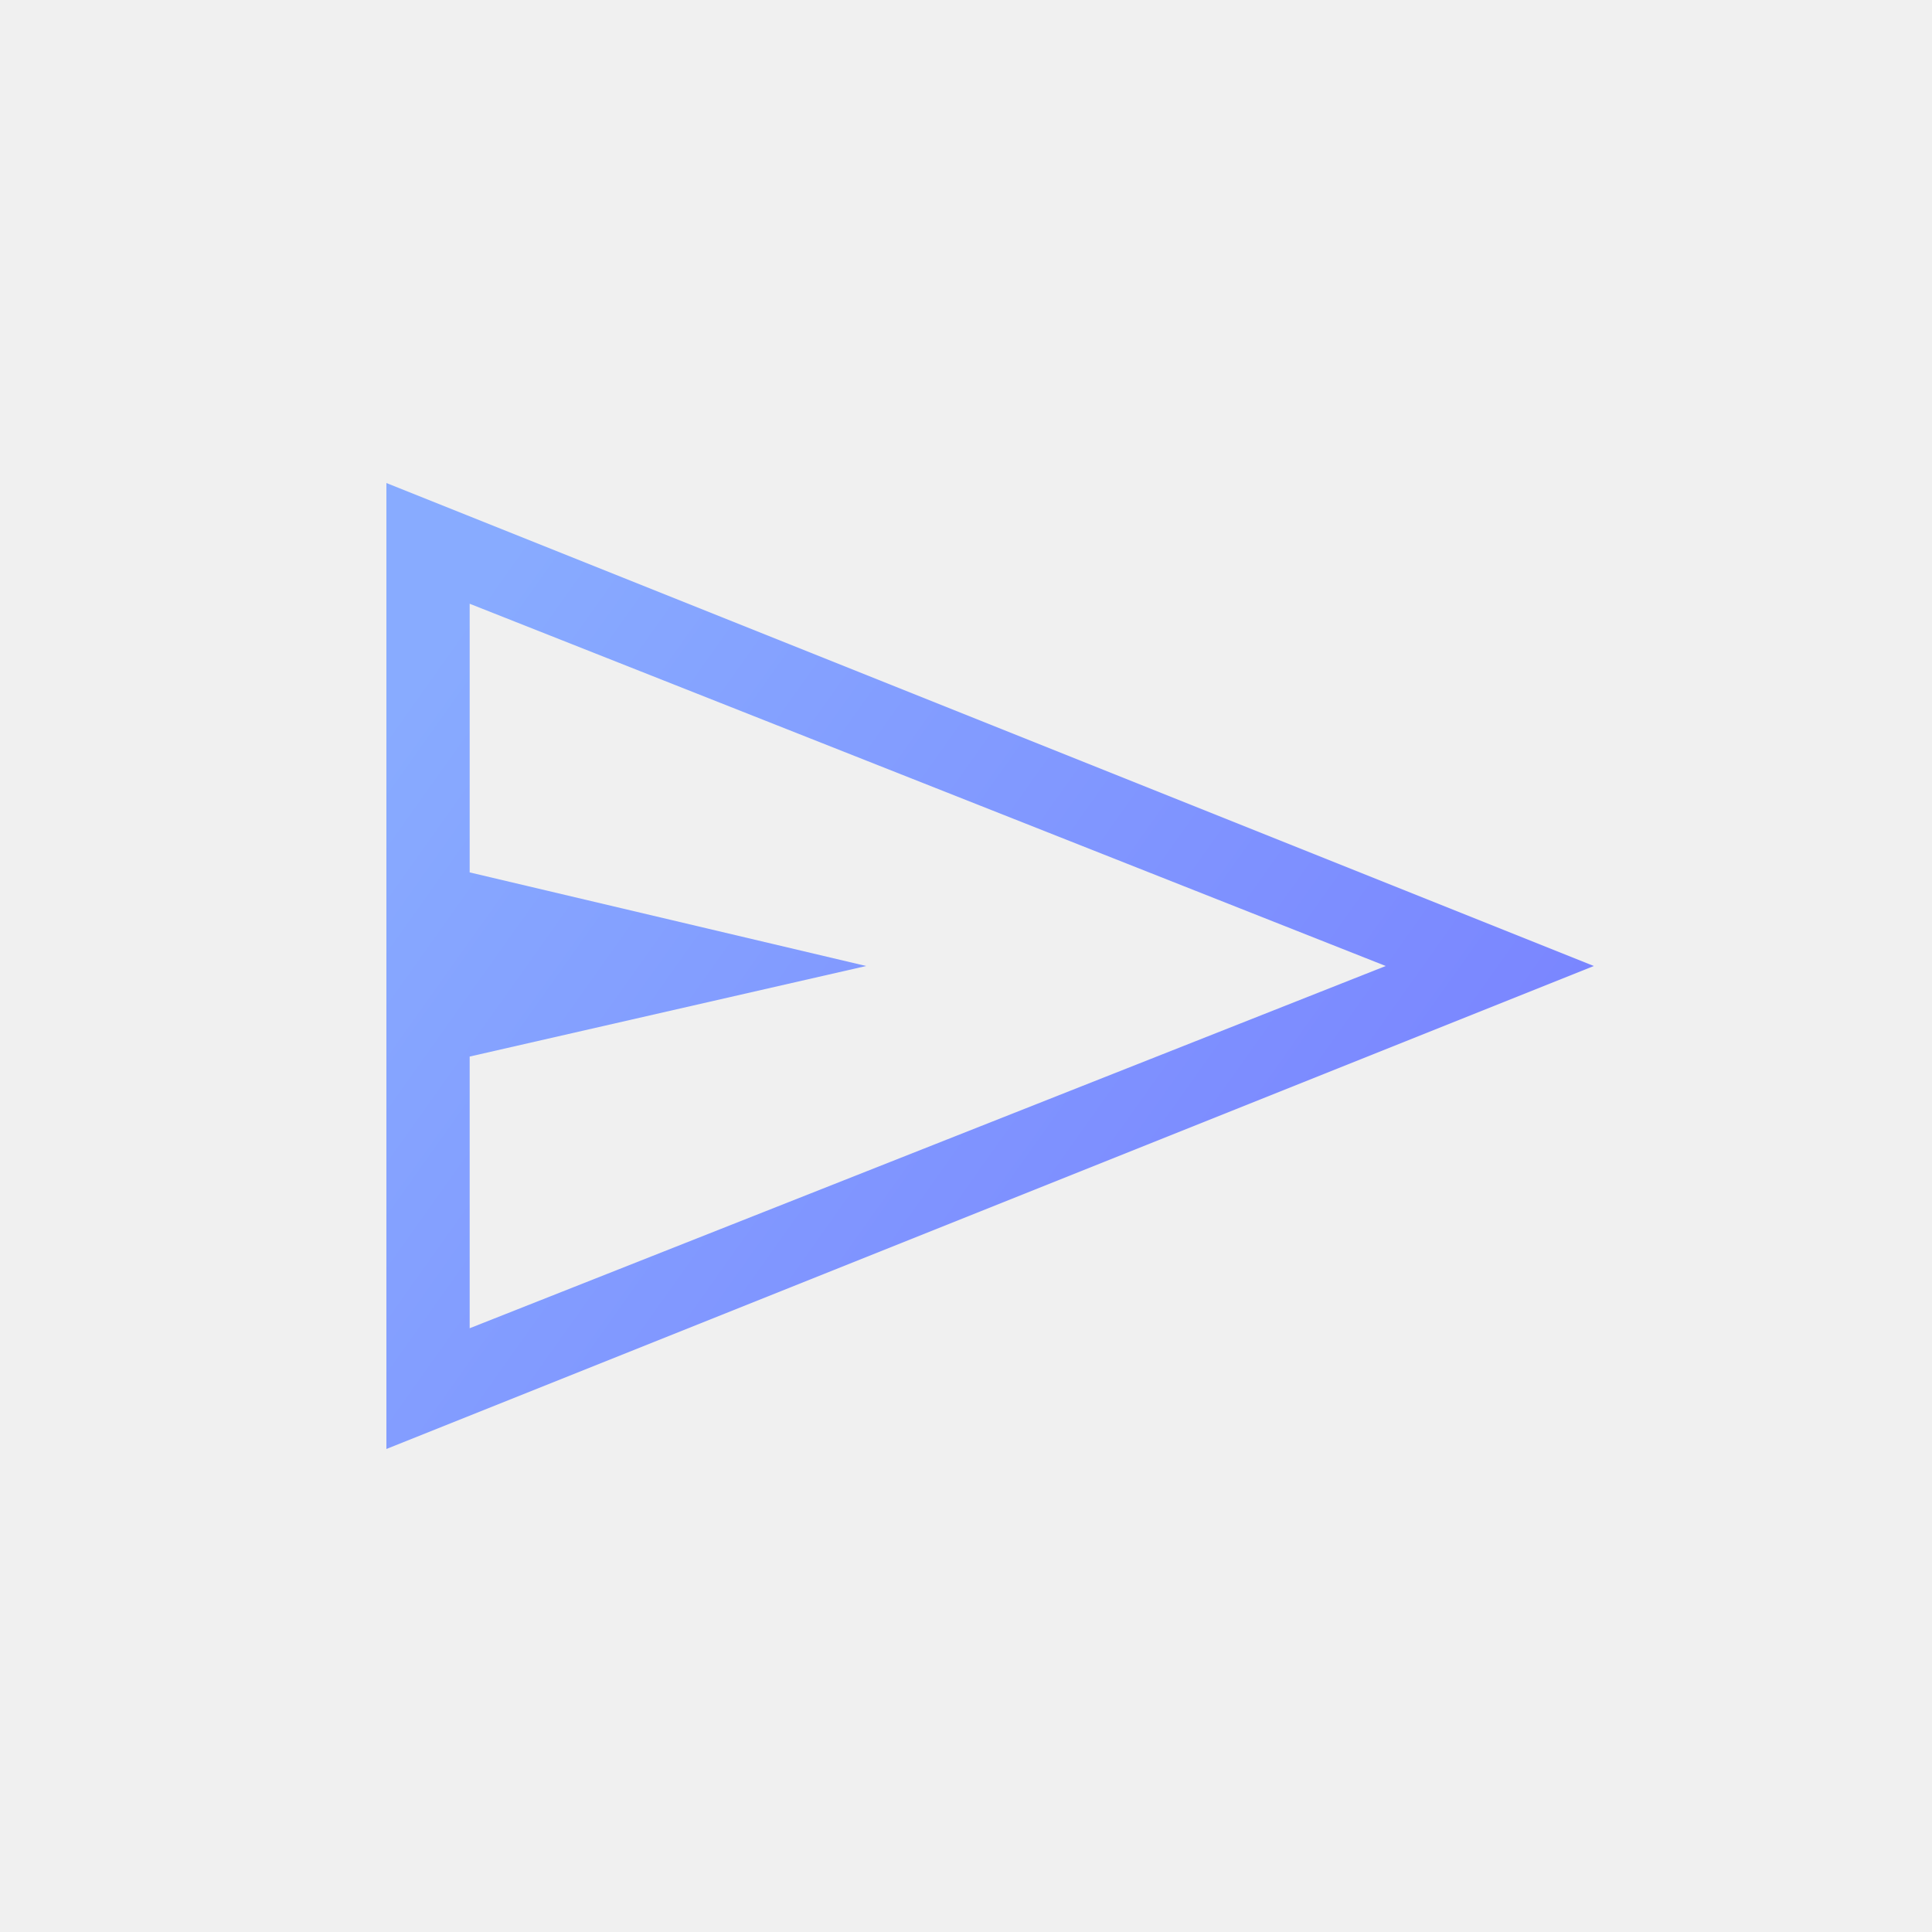
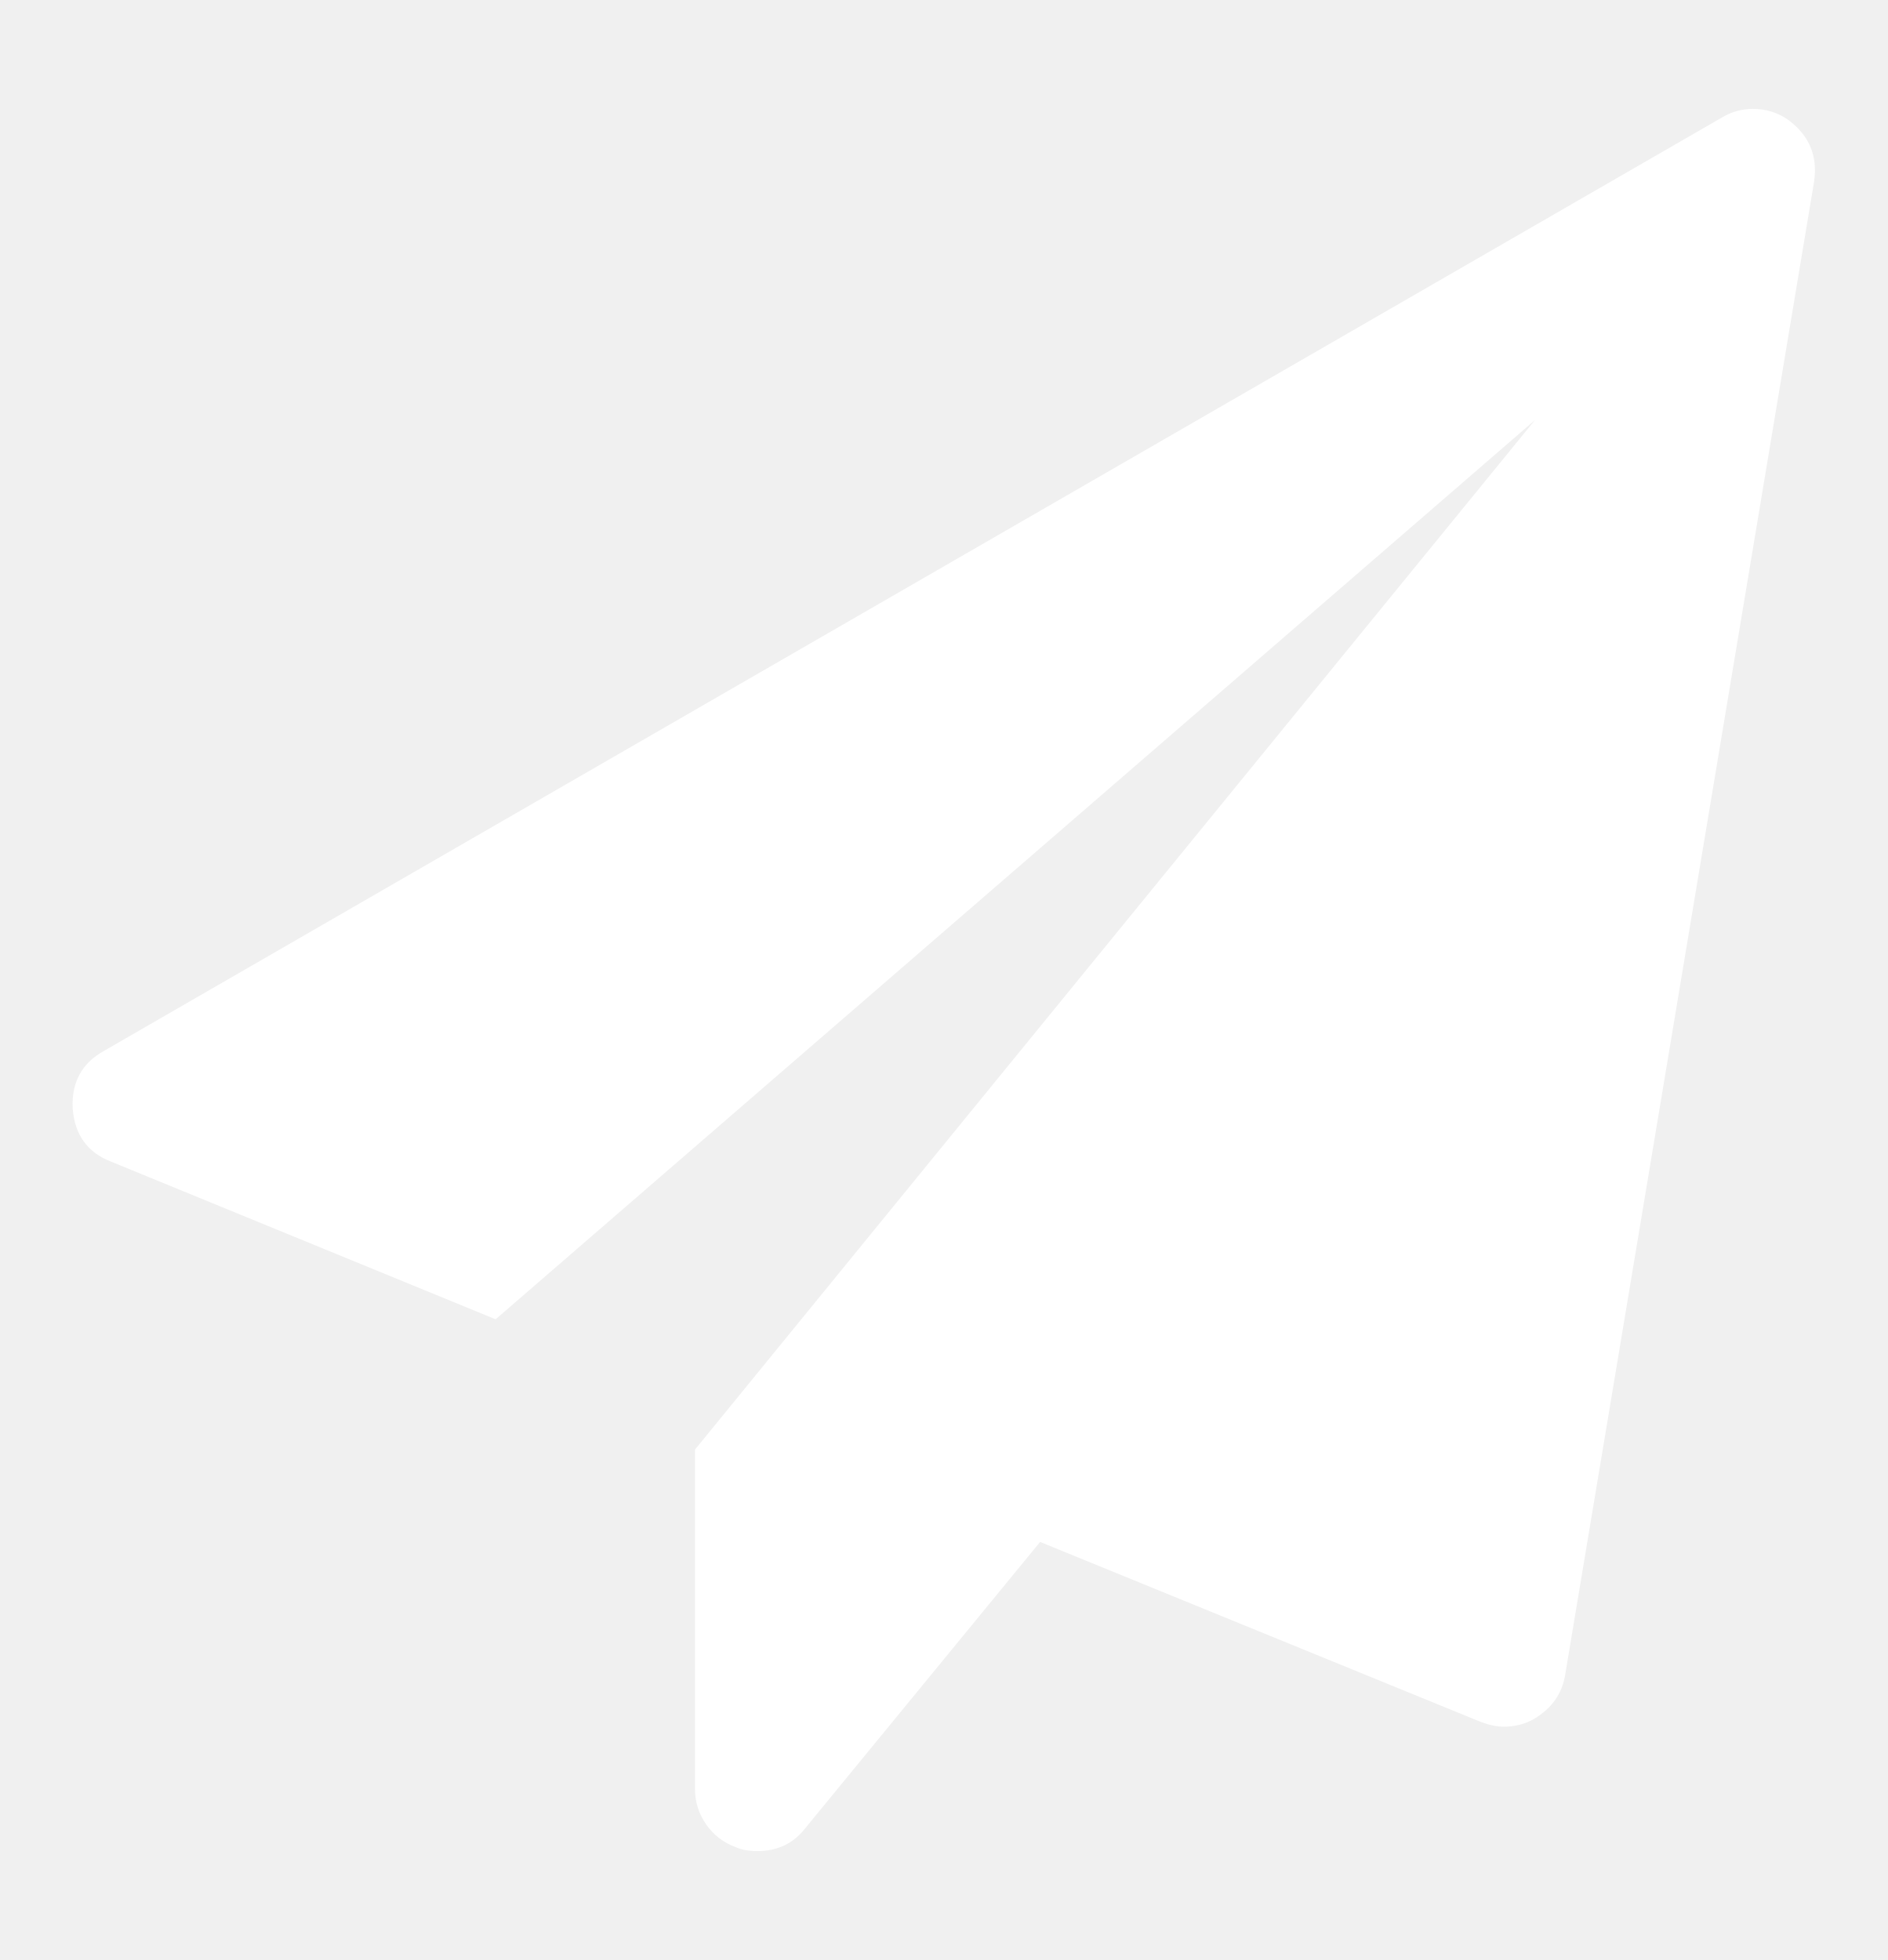
- <svg xmlns="http://www.w3.org/2000/svg" width="40" height="40" viewBox="0 0 40 40" fill="none">
-   <path d="M8 30V10L33 20L8 30ZM9.724 27.5L28.69 20L9.724 12.5V18.062L17.934 20L9.724 21.875V27.5Z" fill="url(#paint0_linear_1086_31202)" />
-   <defs>
-     <linearGradient id="paint0_linear_1086_31202" x1="10.4" y1="11.453" x2="30.955" y2="26.067" gradientUnits="userSpaceOnUse">
-       <stop stop-color="#88ABFF" />
-       <stop offset="0" stop-color="#88ABFF" />
-       <stop offset="1" stop-color="#7983FF" />
-     </linearGradient>
-   </defs>
+ <svg xmlns="http://www.w3.org/2000/svg" width="26" height="27" viewBox="0 0 26 27" fill="none">
+   <path d="M24.626 1.647C24.921 1.862 25.041 2.147 24.988 2.504L21.559 23.076C21.515 23.335 21.372 23.536 21.131 23.679C21.006 23.75 20.867 23.786 20.715 23.786C20.617 23.786 20.51 23.763 20.394 23.719L14.327 21.241L11.086 25.192C10.925 25.397 10.707 25.5 10.43 25.5C10.314 25.5 10.216 25.482 10.135 25.446C9.966 25.384 9.829 25.279 9.727 25.132C9.624 24.984 9.573 24.821 9.573 24.643V19.969L21.144 5.786L6.827 18.174L1.537 16.005C1.207 15.88 1.028 15.634 1.001 15.268C0.984 14.911 1.126 14.647 1.43 14.478L23.715 1.621C23.849 1.54 23.992 1.5 24.144 1.5C24.323 1.5 24.483 1.549 24.626 1.647Z" fill="white" />
</svg>
